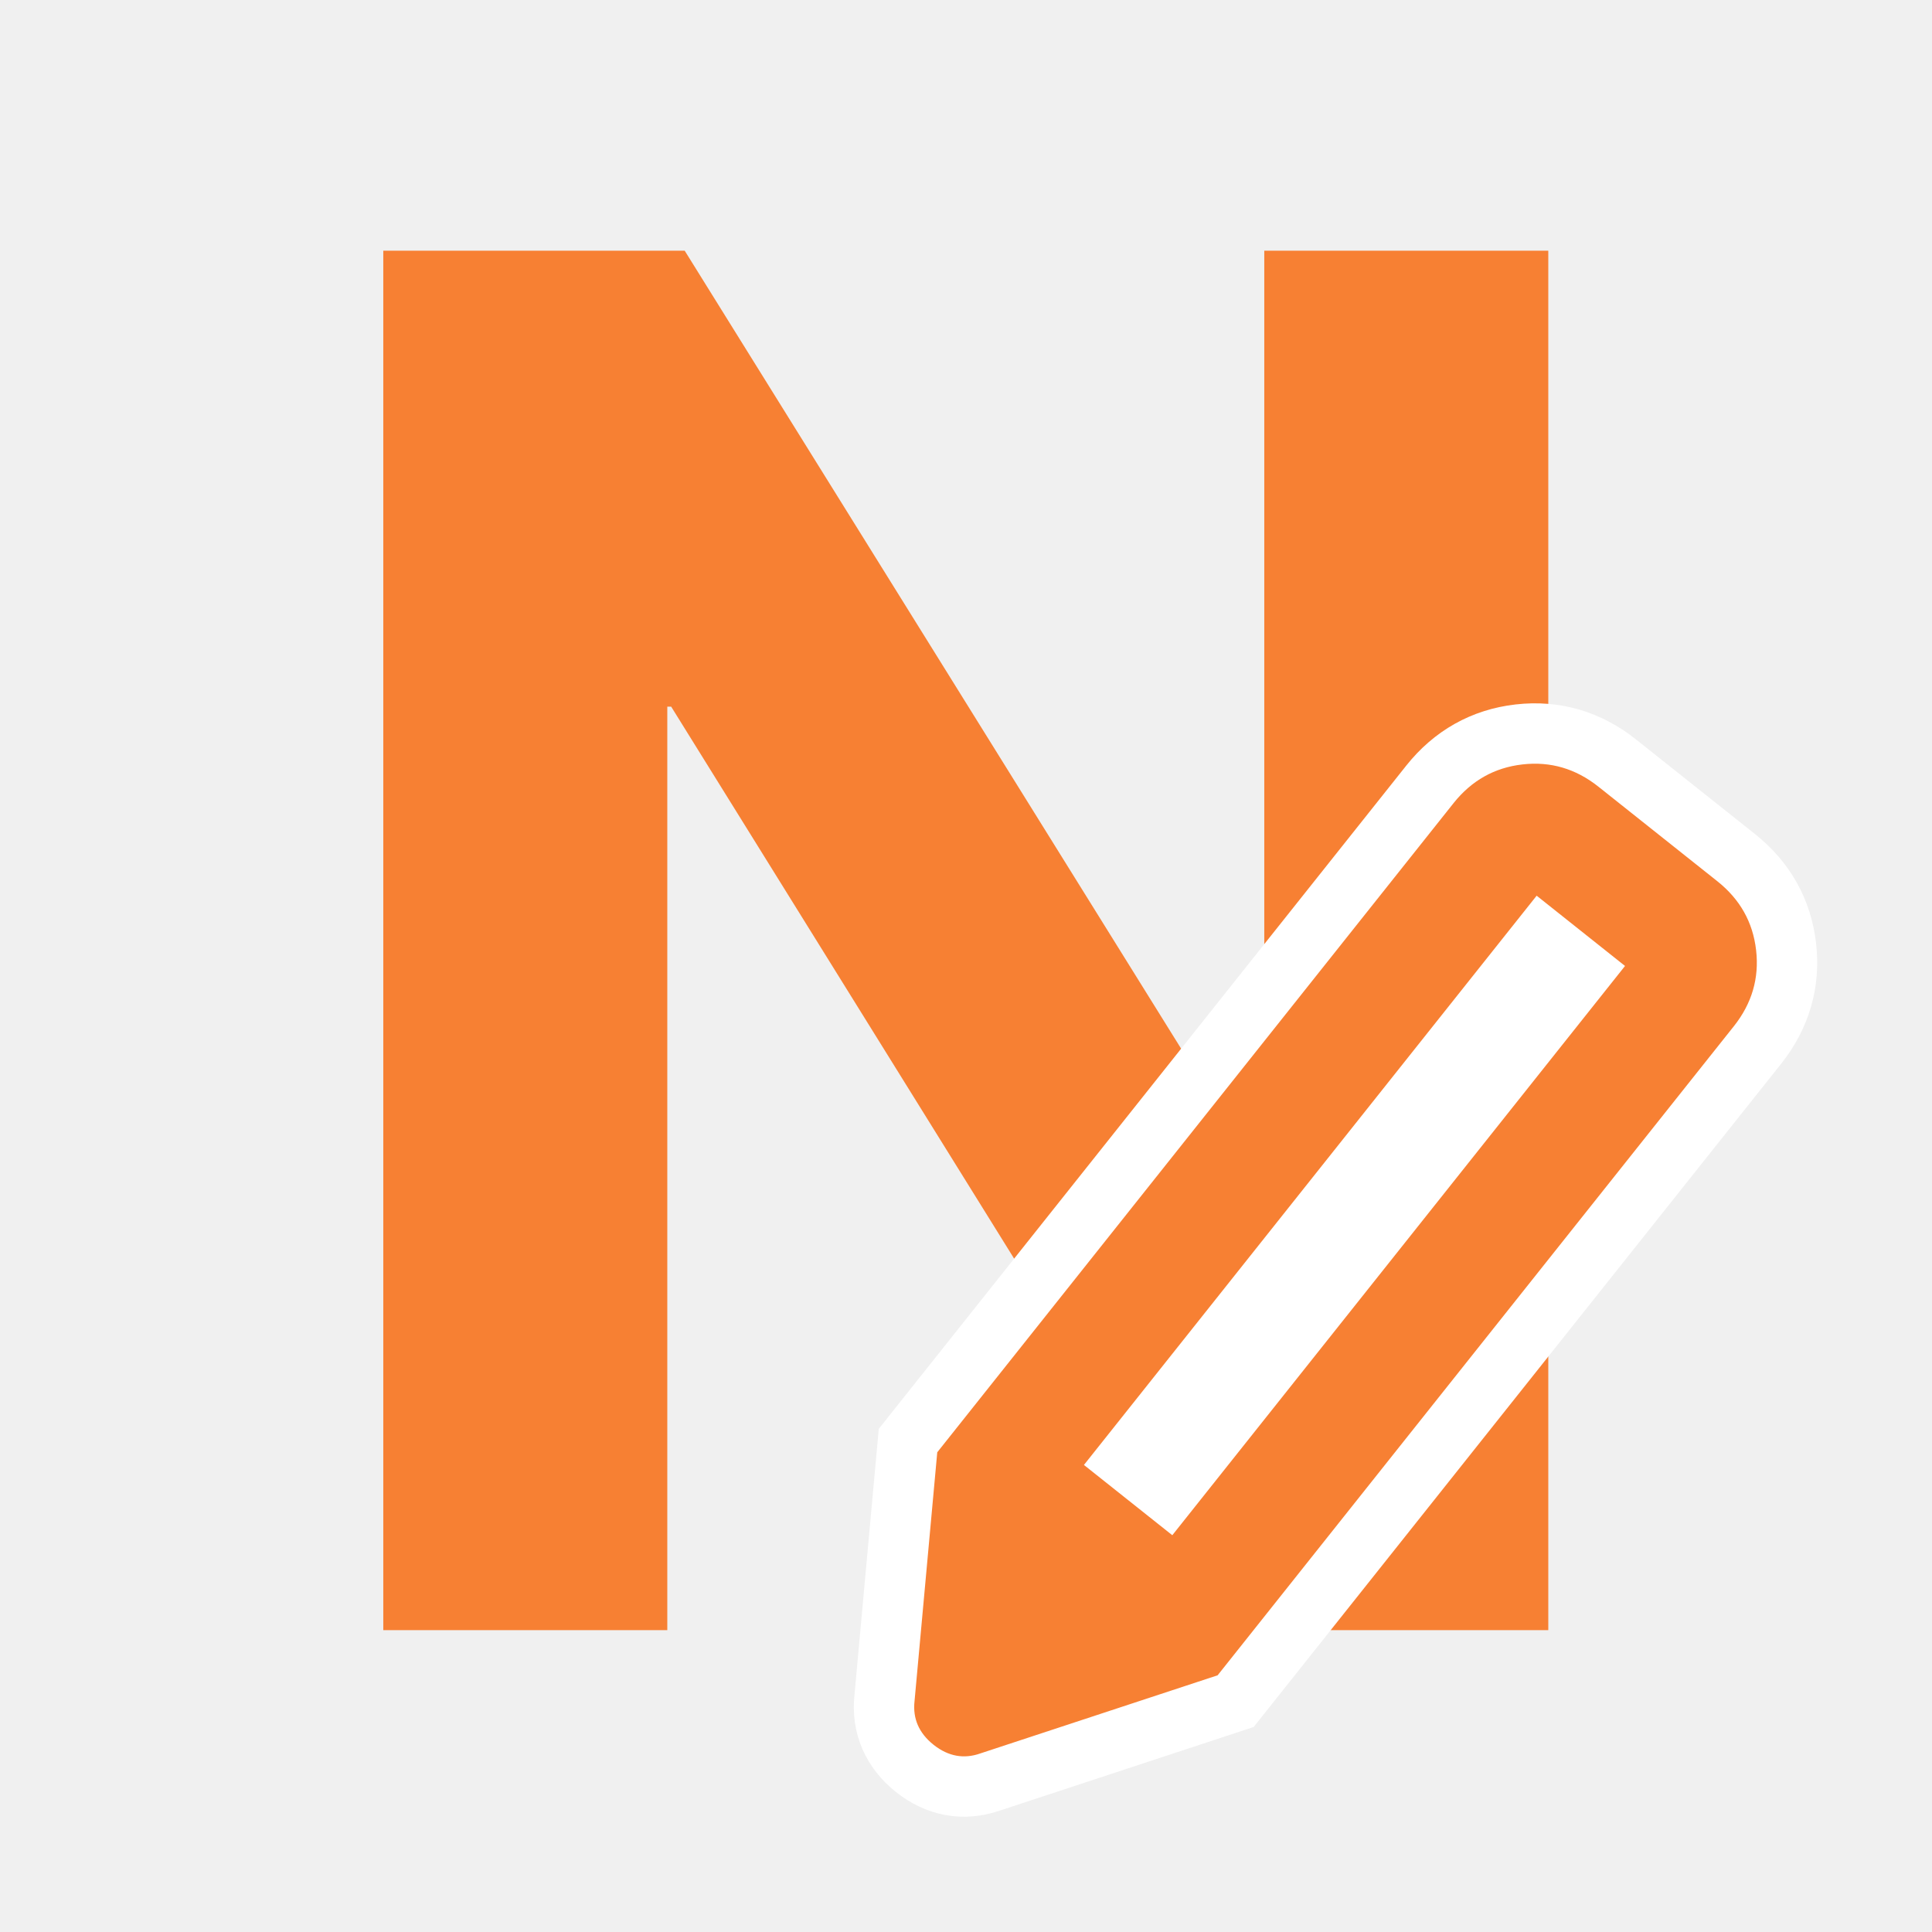
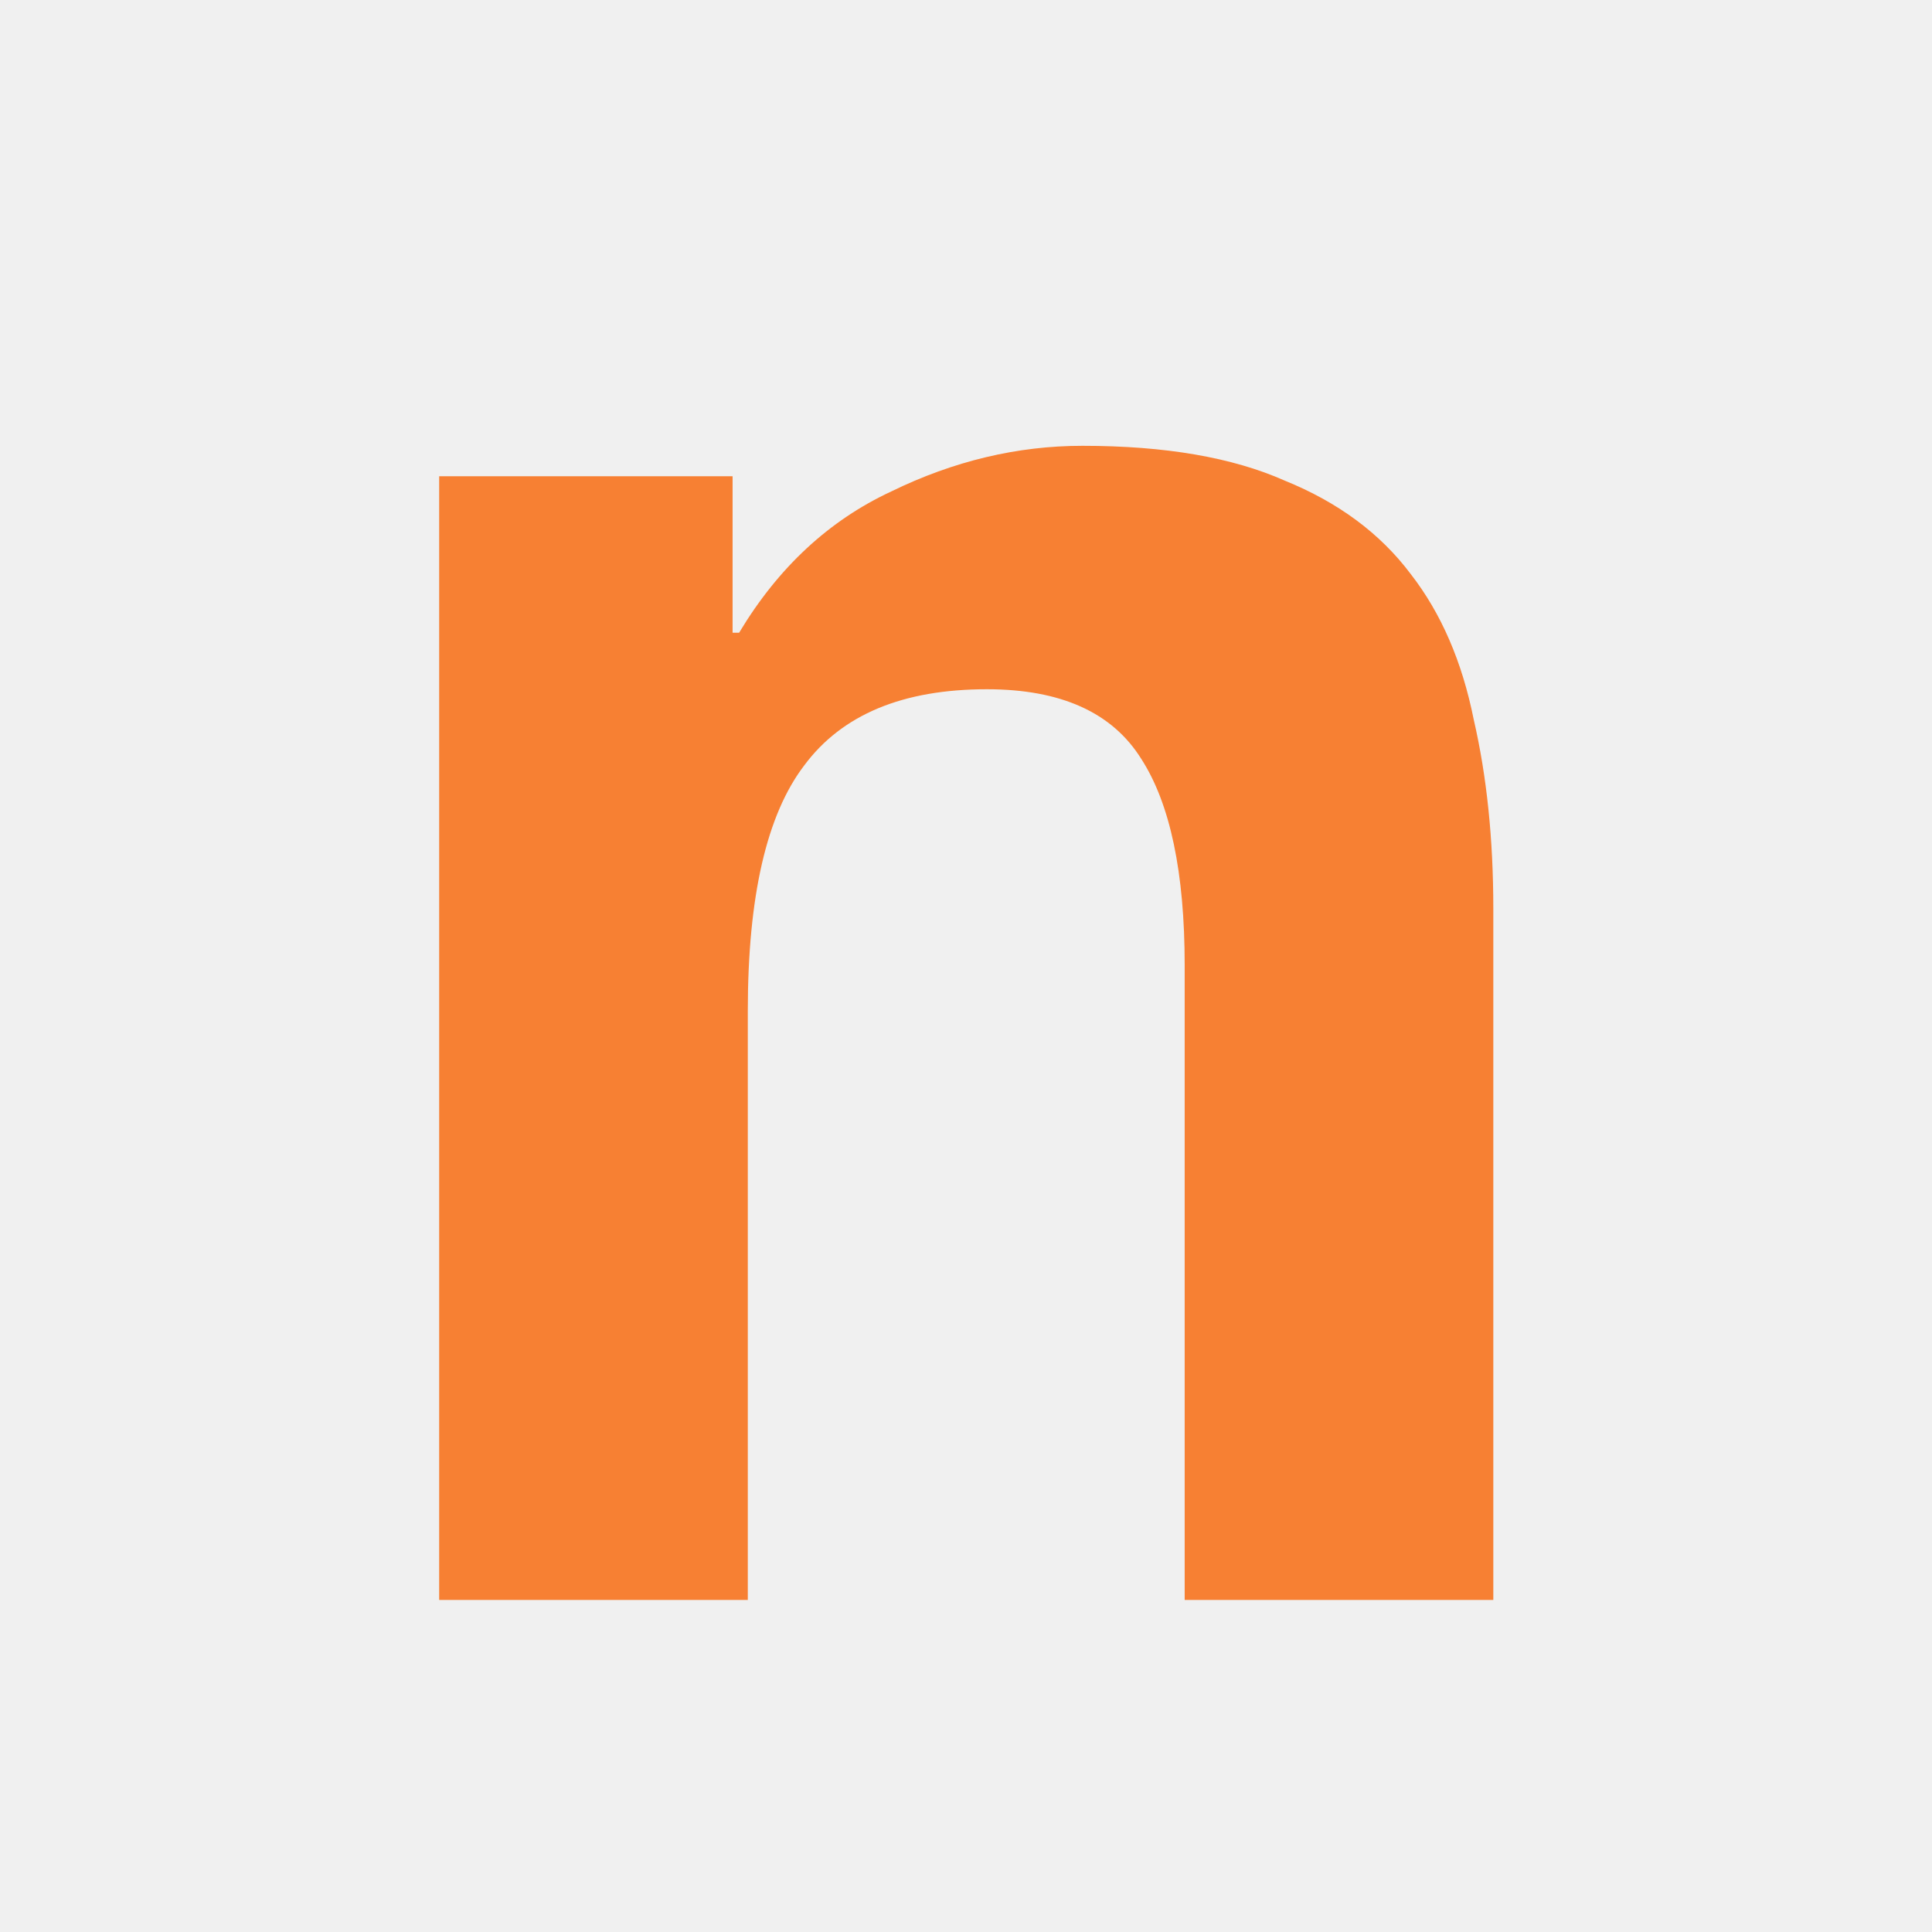
<svg xmlns="http://www.w3.org/2000/svg" width="64" height="64" viewBox="0 0 64 64" fill="none">
-   <path d="M12.697 8.304H22.681L41.753 38.96H41.881V8.304H51.289V54H41.241L22.233 23.408H22.105V54H12.697V8.304Z" fill="#F78033" />
-   <path d="M40.649 56.446L40.933 56.352L41.119 56.118L58.22 34.616C58.976 33.664 59.304 32.563 59.167 31.365C59.031 30.166 58.464 29.167 57.512 28.41L53.572 25.277C52.62 24.52 51.519 24.192 50.321 24.329C49.123 24.465 48.123 25.033 47.367 25.984L30.265 47.487L30.079 47.721L30.052 48.018L29.302 56.231C29.195 57.178 29.564 57.993 30.302 58.58C31.04 59.167 31.918 59.343 32.816 59.025L40.649 56.446ZM38.674 49.451L37.312 48.368L51.064 31.076L52.426 32.159L38.674 49.451Z" fill="#F78033" stroke="white" stroke-width="2" />
+   <path d="M14.548 15.776H24.268V20.96H24.484C25.78 18.8 27.46 17.24 29.524 16.28C31.588 15.272 33.7 14.768 35.86 14.768C38.596 14.768 40.828 15.152 42.556 15.92C44.332 16.64 45.724 17.672 46.732 19.016C47.74 20.312 48.436 21.92 48.82 23.84C49.252 25.712 49.468 27.8 49.468 30.104V53H39.244V31.976C39.244 28.904 38.764 26.624 37.804 25.136C36.844 23.6 35.14 22.832 32.692 22.832C29.908 22.832 27.892 23.672 26.644 25.352C25.396 26.984 24.772 29.696 24.772 33.488V53H14.548V15.776Z" fill="#F78033" />
</svg>
